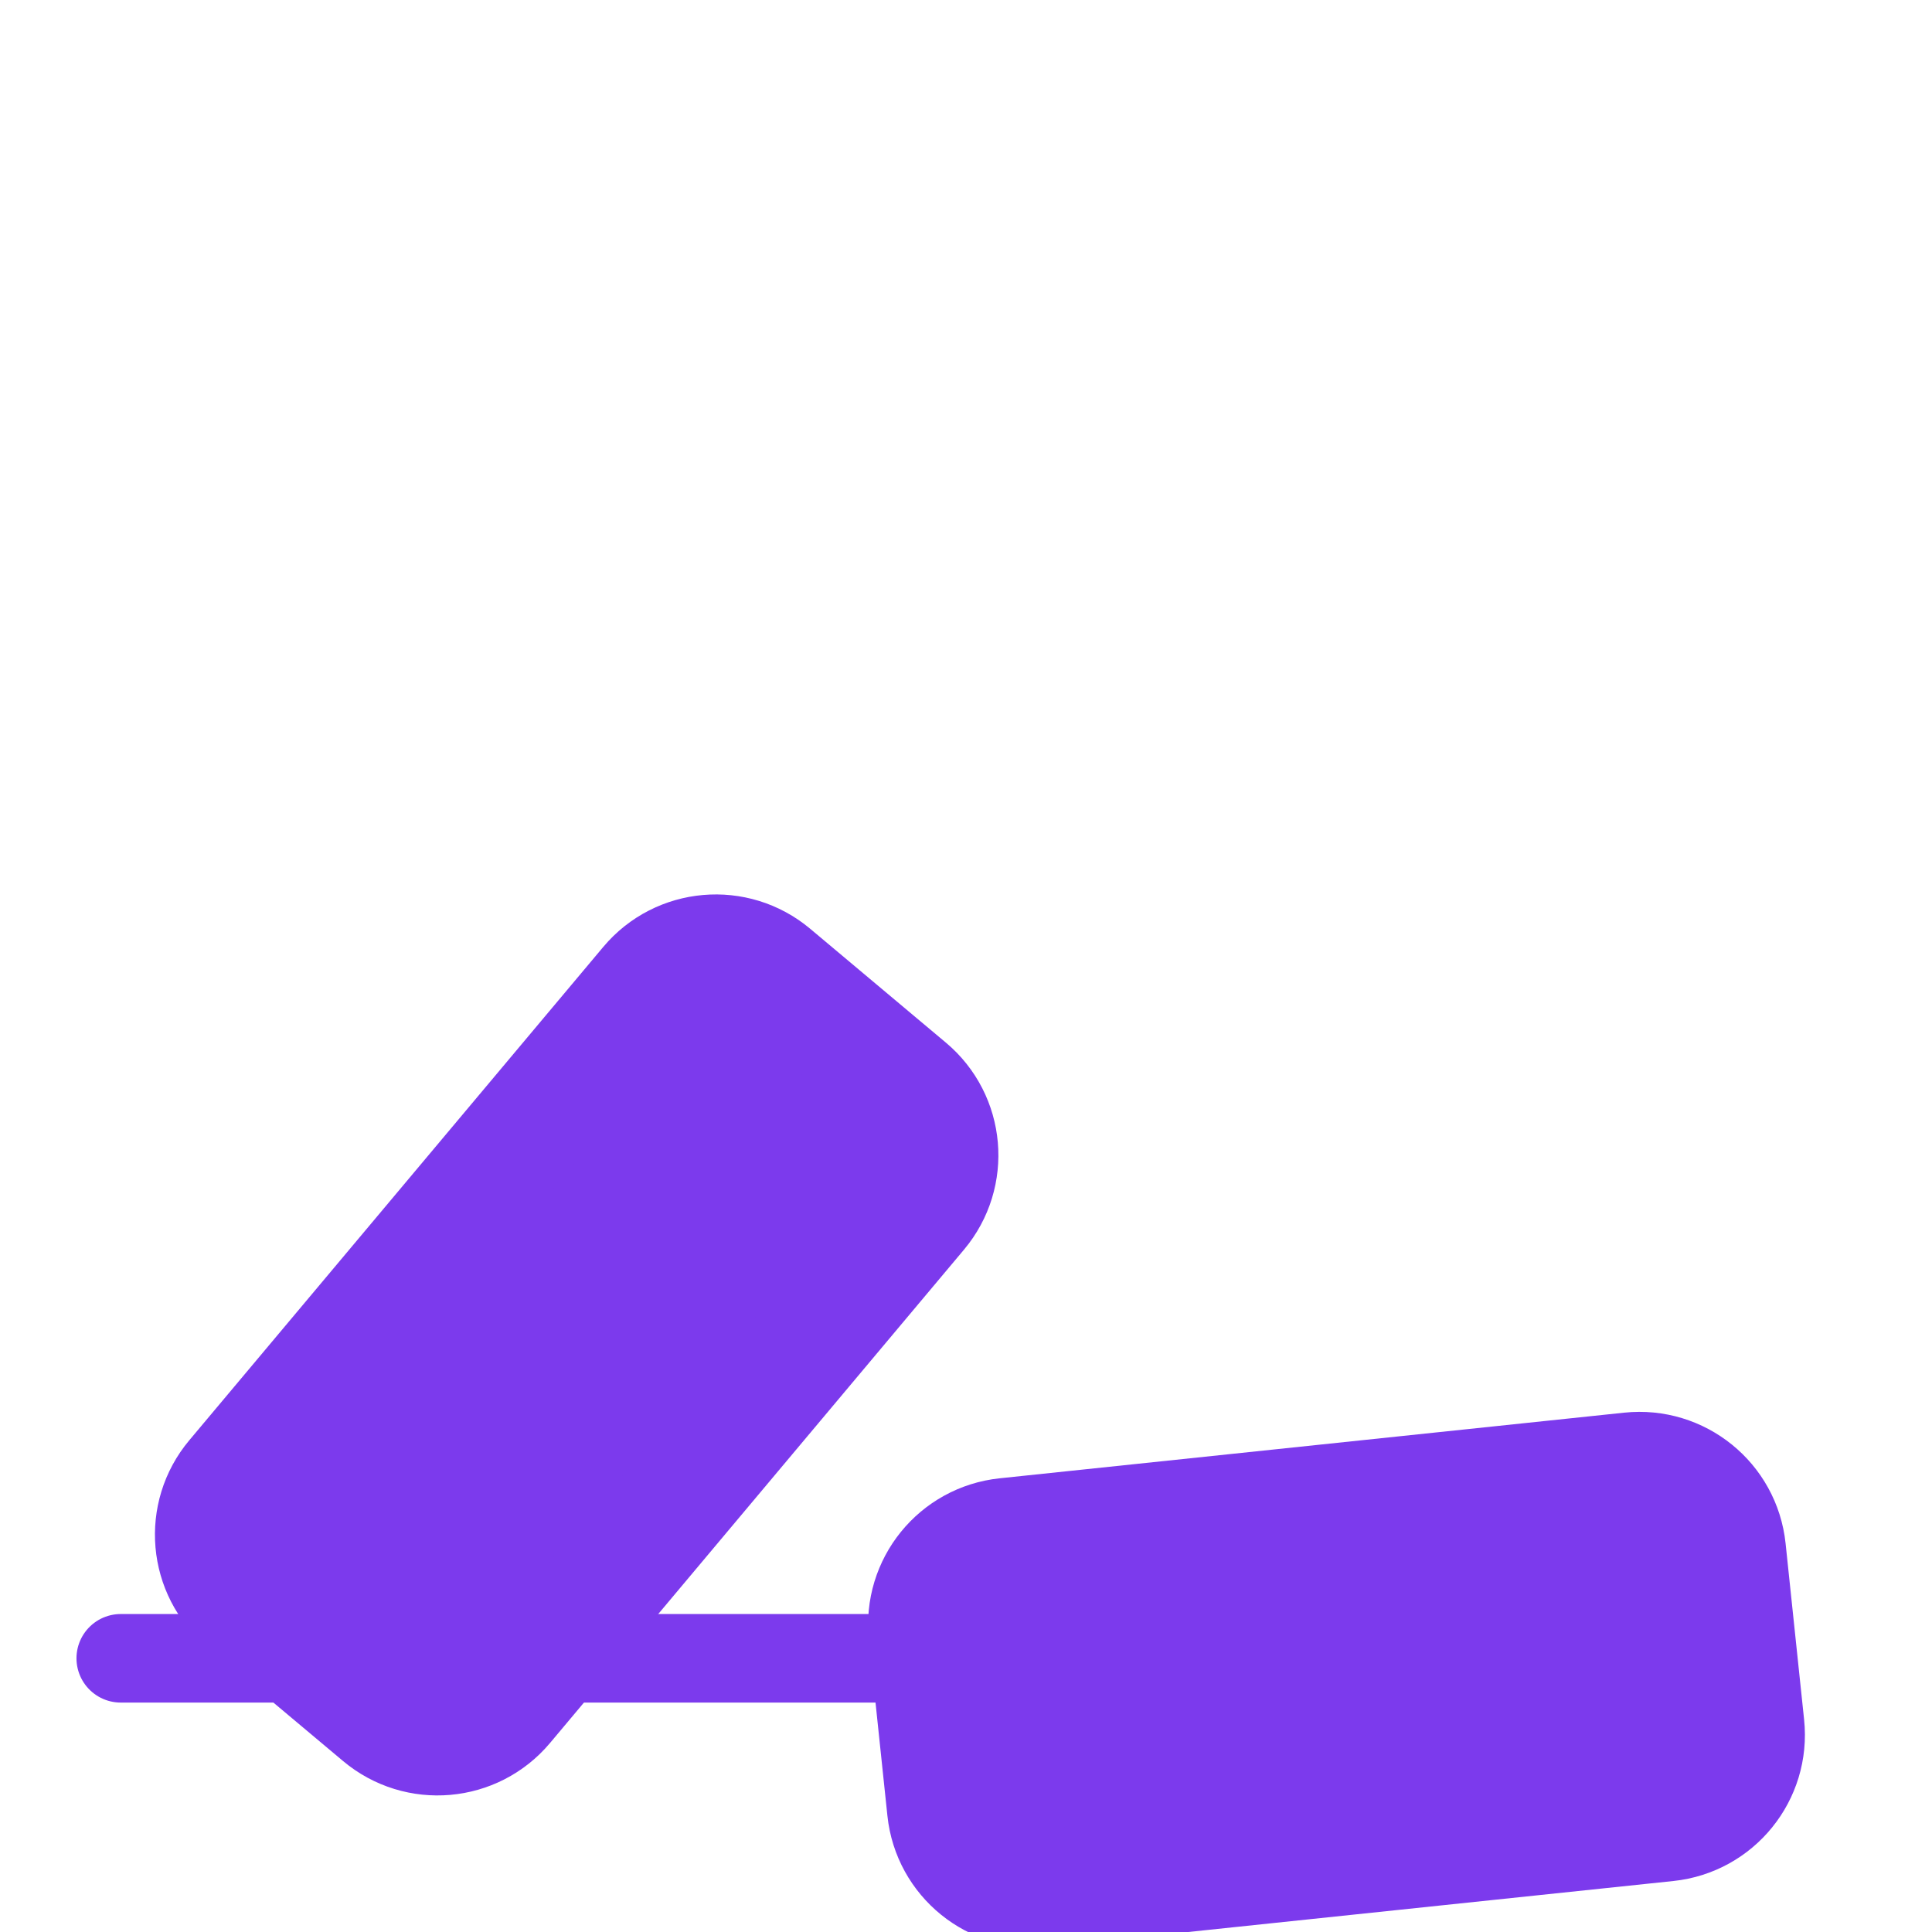
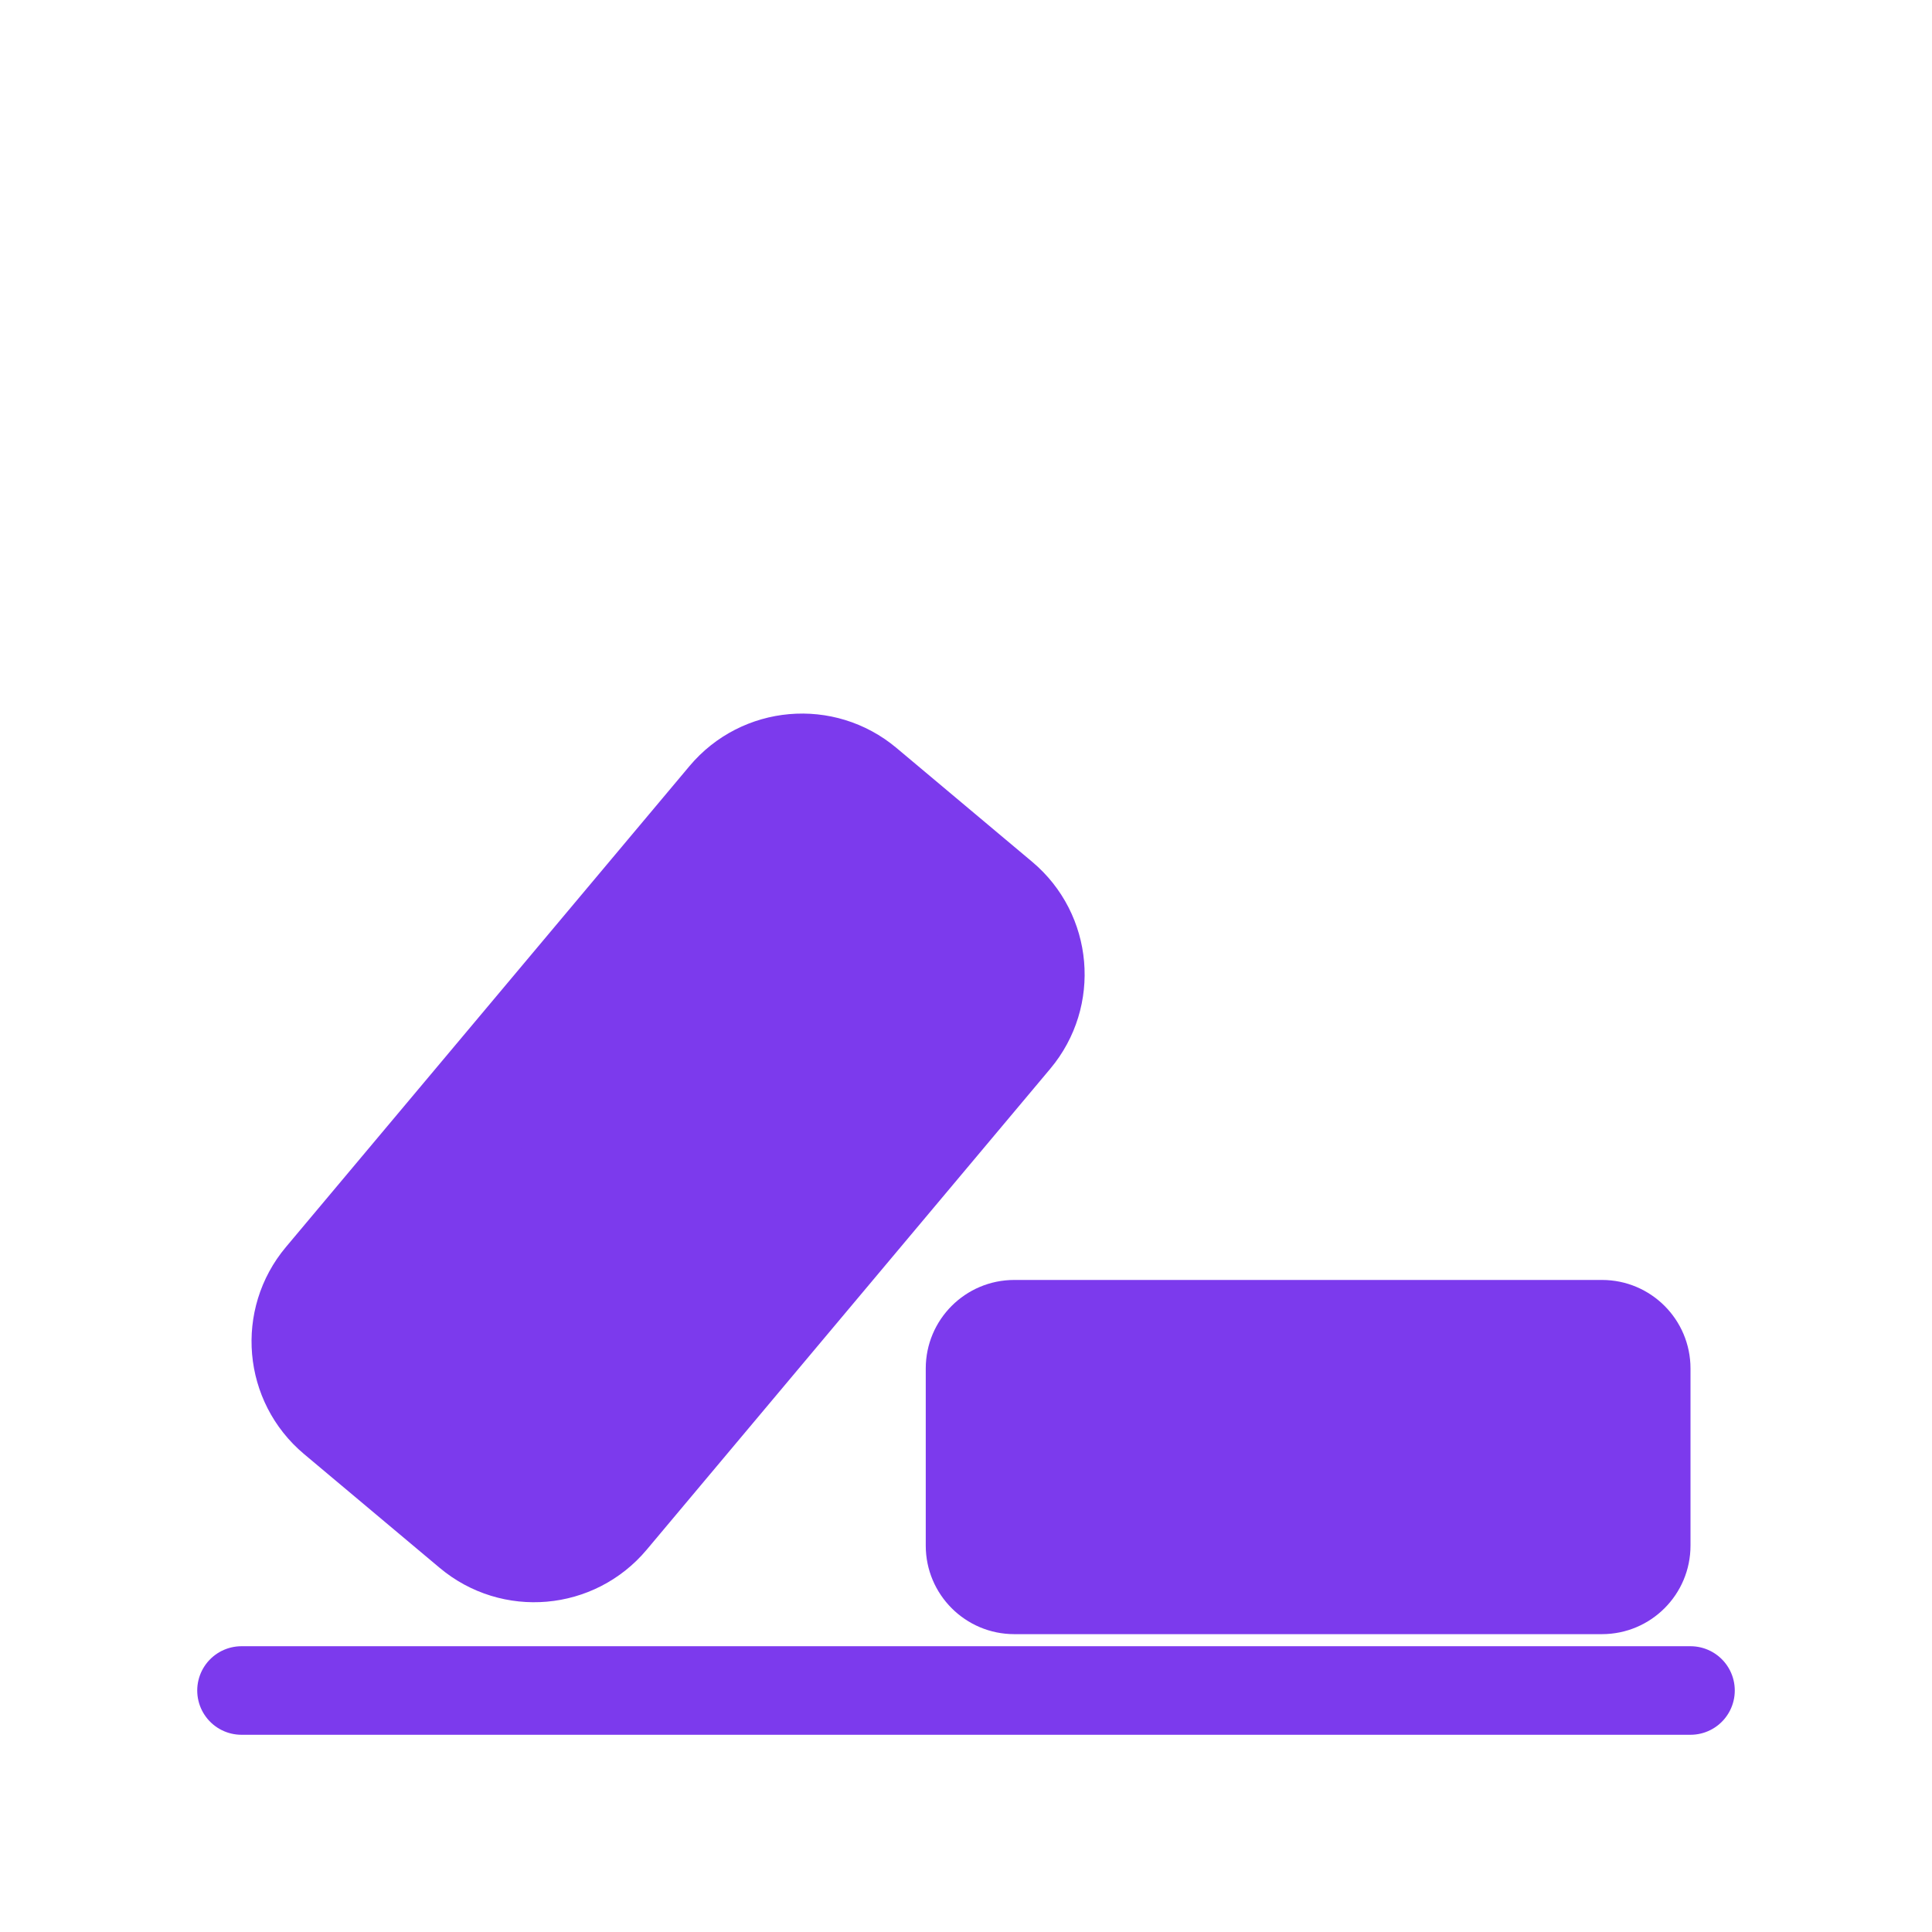
<svg xmlns="http://www.w3.org/2000/svg" width="128" height="128" viewBox="-12 -12 24 24" role="img" aria-label="consequent">
-   <rect x="-9.8" y="-3.0" width="4.4" height="10.2" rx="1.1" fill="#7c3aed" fill-opacity="1.0" stroke="#7c3aed" stroke-width="1.45" stroke-linejoin="round" transform="rotate(40 -9.8 7.2)" />
-   <rect x="-0.6" y="-2.8" width="4.4" height="10.0" rx="1.1" fill="#7c3aed" fill-opacity="1.0" stroke="#7c3aed" stroke-width="1.45" stroke-linejoin="round" transform="rotate(84 -0.6 7.2)" />
-   <path d="M -10.5 8.6 H 9.5" fill="none" stroke="#7c3aed" stroke-width="1.1" stroke-linecap="round" stroke-linejoin="round" />
+   <rect x="-8.6" y="-5.2" width="4.4" height="10.0" rx="1.1" fill="#7c3aed" fill-opacity="1.0" stroke="#7c3aed" stroke-width="1.45" stroke-linejoin="round" transform="rotate(40 -8.6 4.8)" />
+   <rect x="-.5" y="3.9" width="9.5" height="4.4" rx="1.1" fill="#7c3aed" />
+   <path d="M -9.0 9.0 H 9.0" fill="none" stroke="#7c3aed" stroke-width="1.1" stroke-linecap="round" stroke-linejoin="round" />
</svg>
